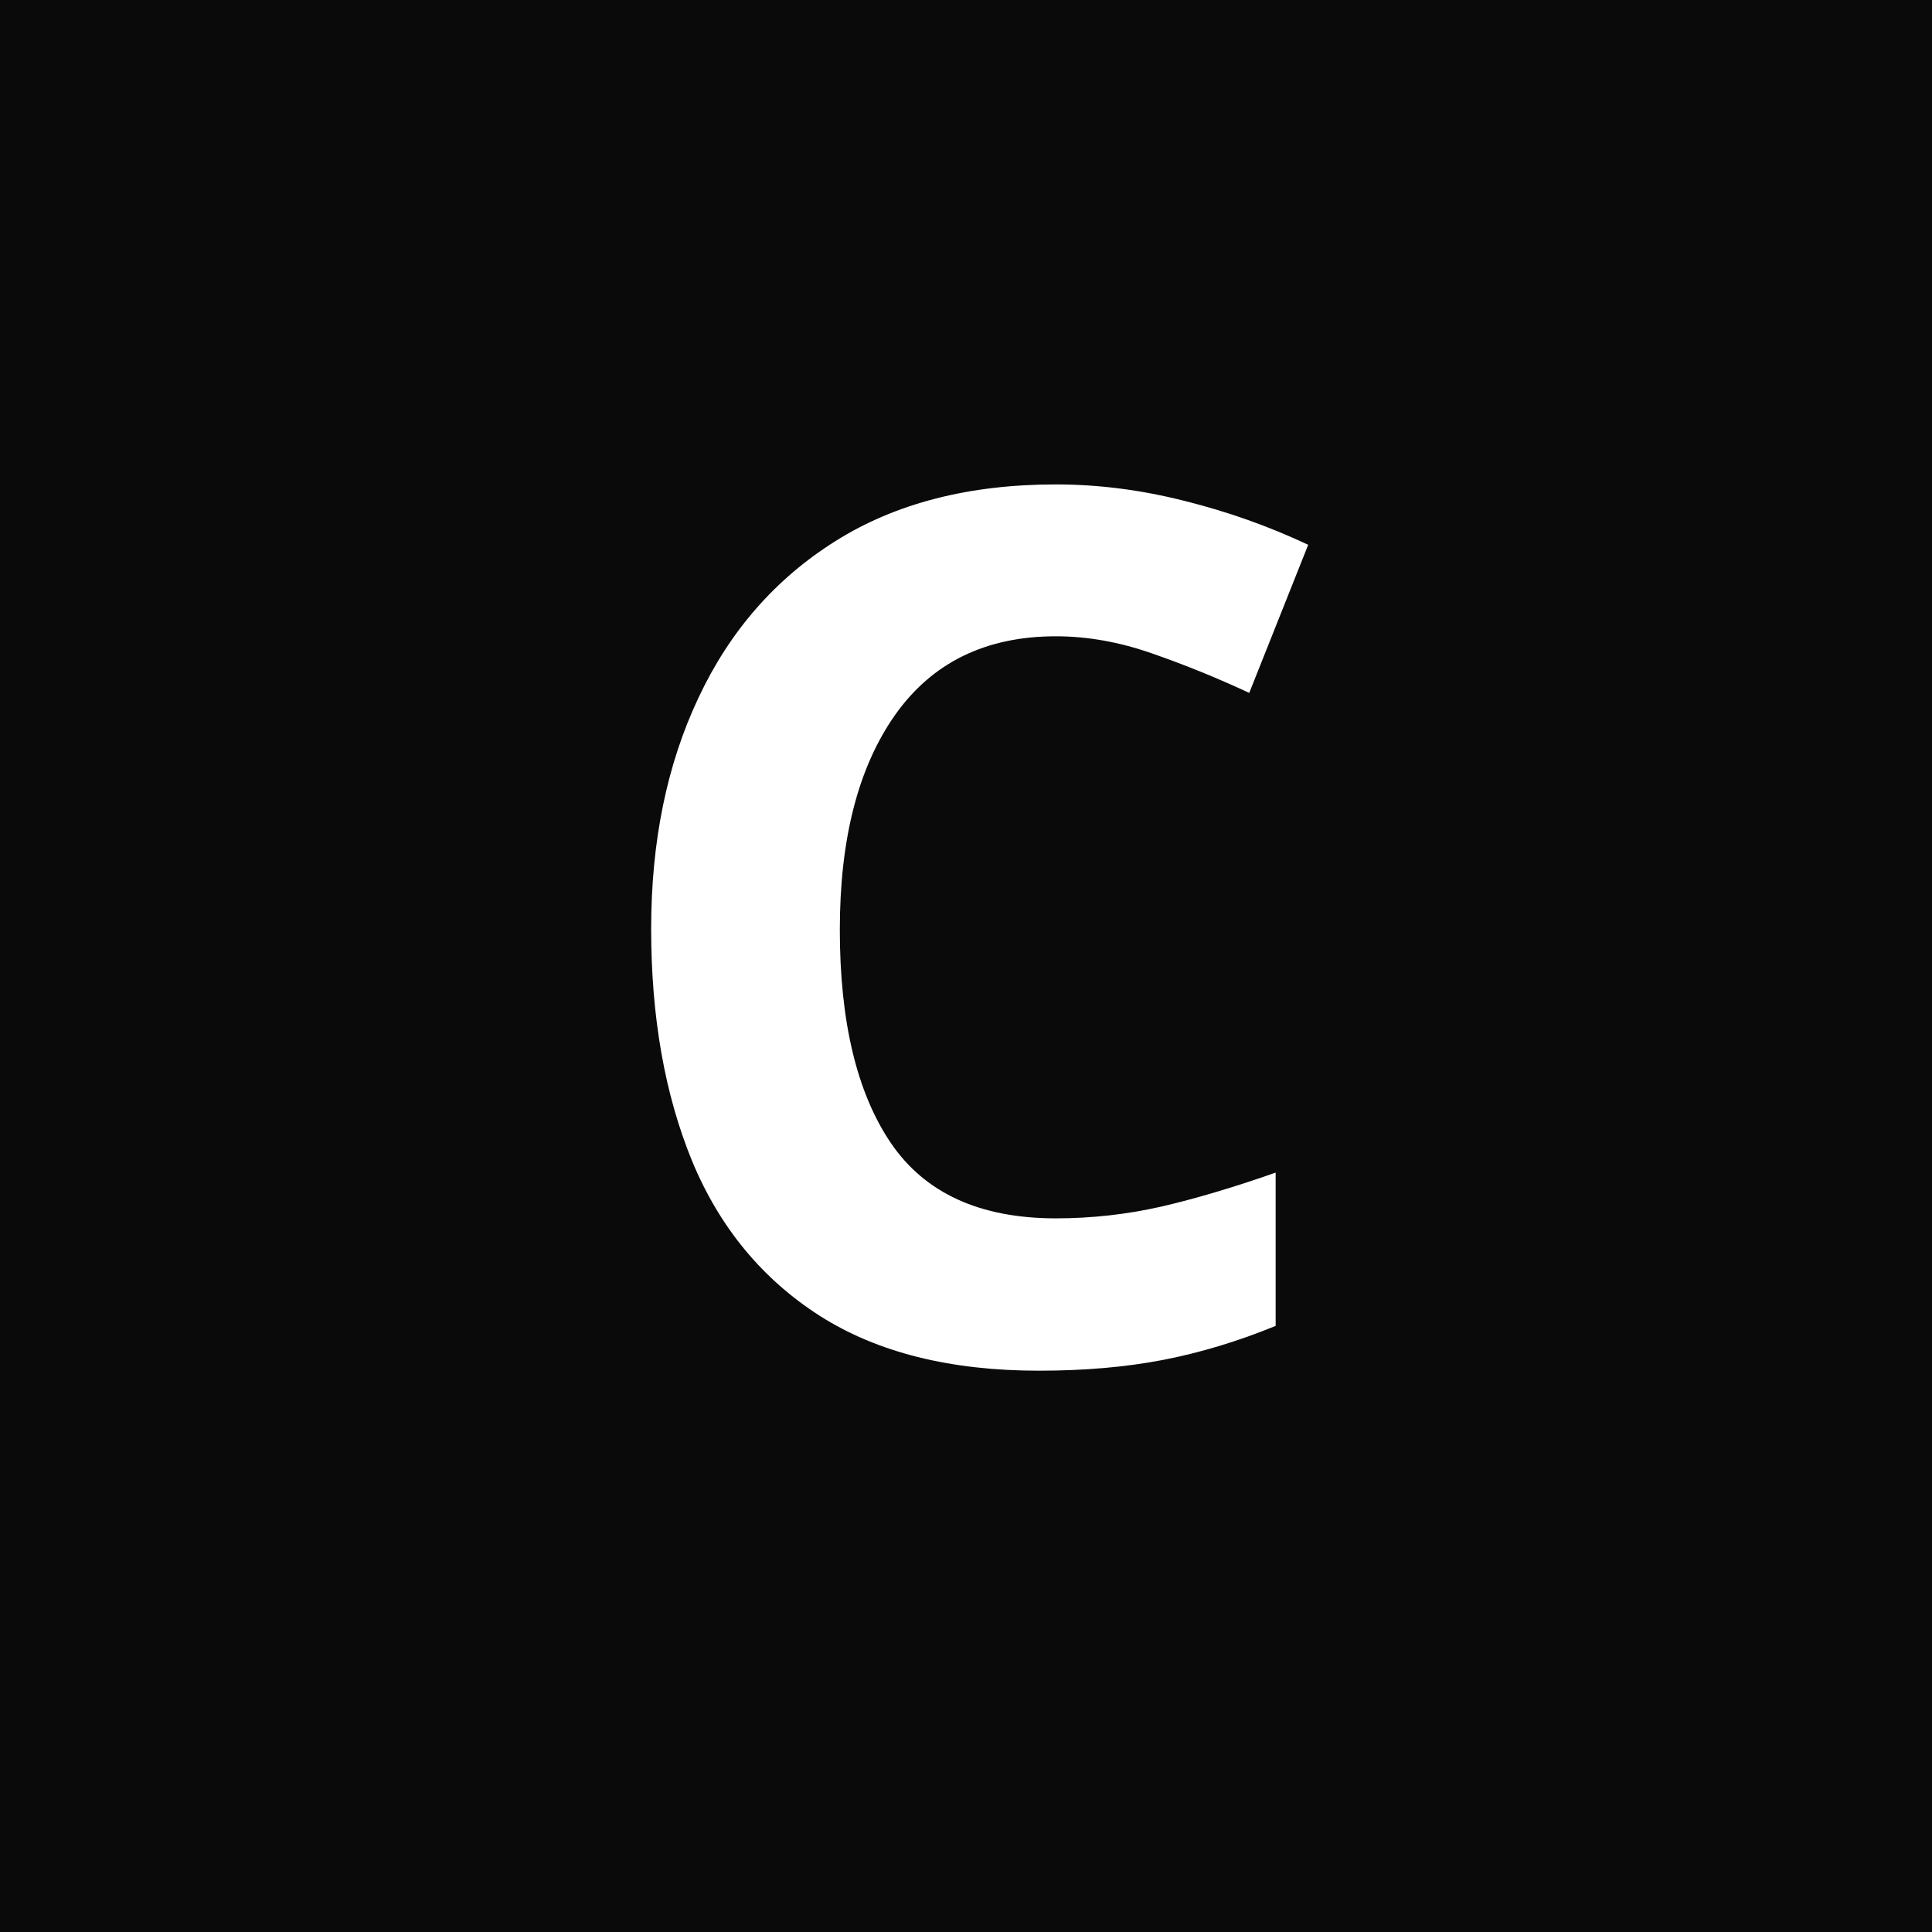
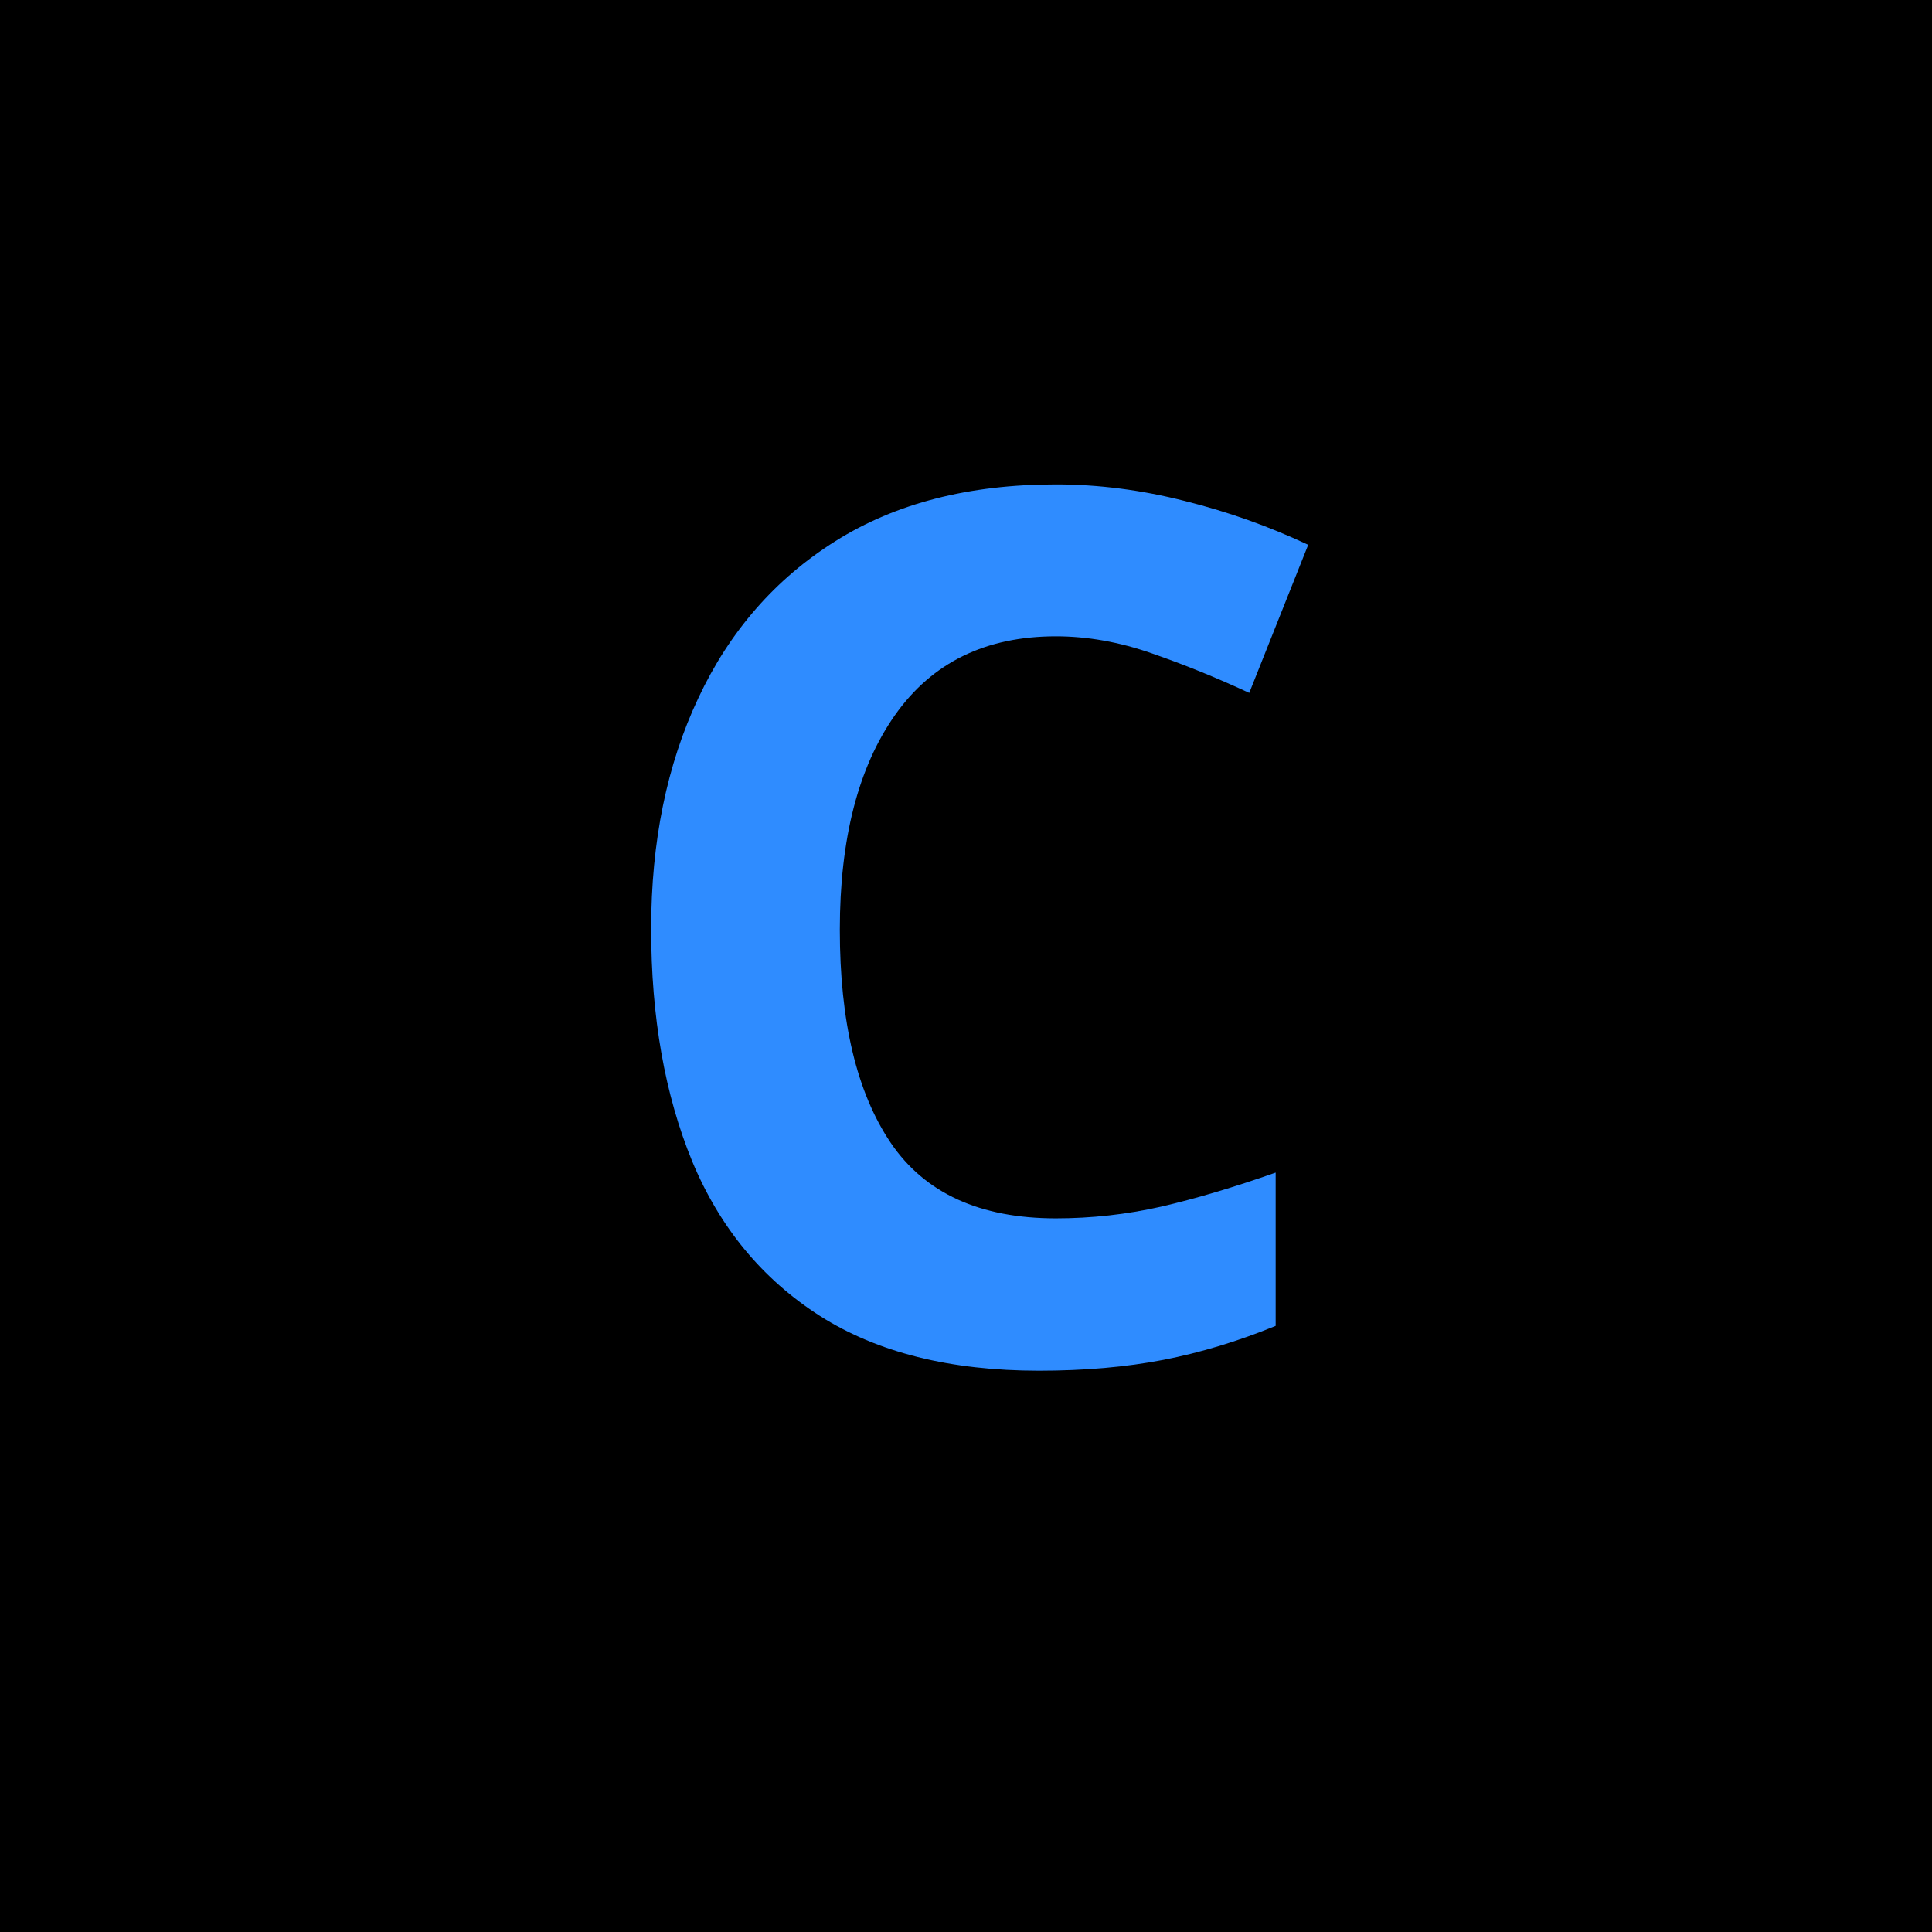
<svg xmlns="http://www.w3.org/2000/svg" viewBox="0 0 64 64">
-   <rect width="64" height="64" fill="#0a0a0a" />
-   <text x="32" y="45" text-anchor="middle" font-family="system-ui, sans-serif" font-size="40" font-weight="600" fill="#fff">C</text>
+   <rect width="64" height="64" fill="#000" />
+   <text x="32" y="45" text-anchor="middle" font-family="system-ui, sans-serif" font-size="40" font-weight="600" fill="#2f8cff">C</text>
</svg>
